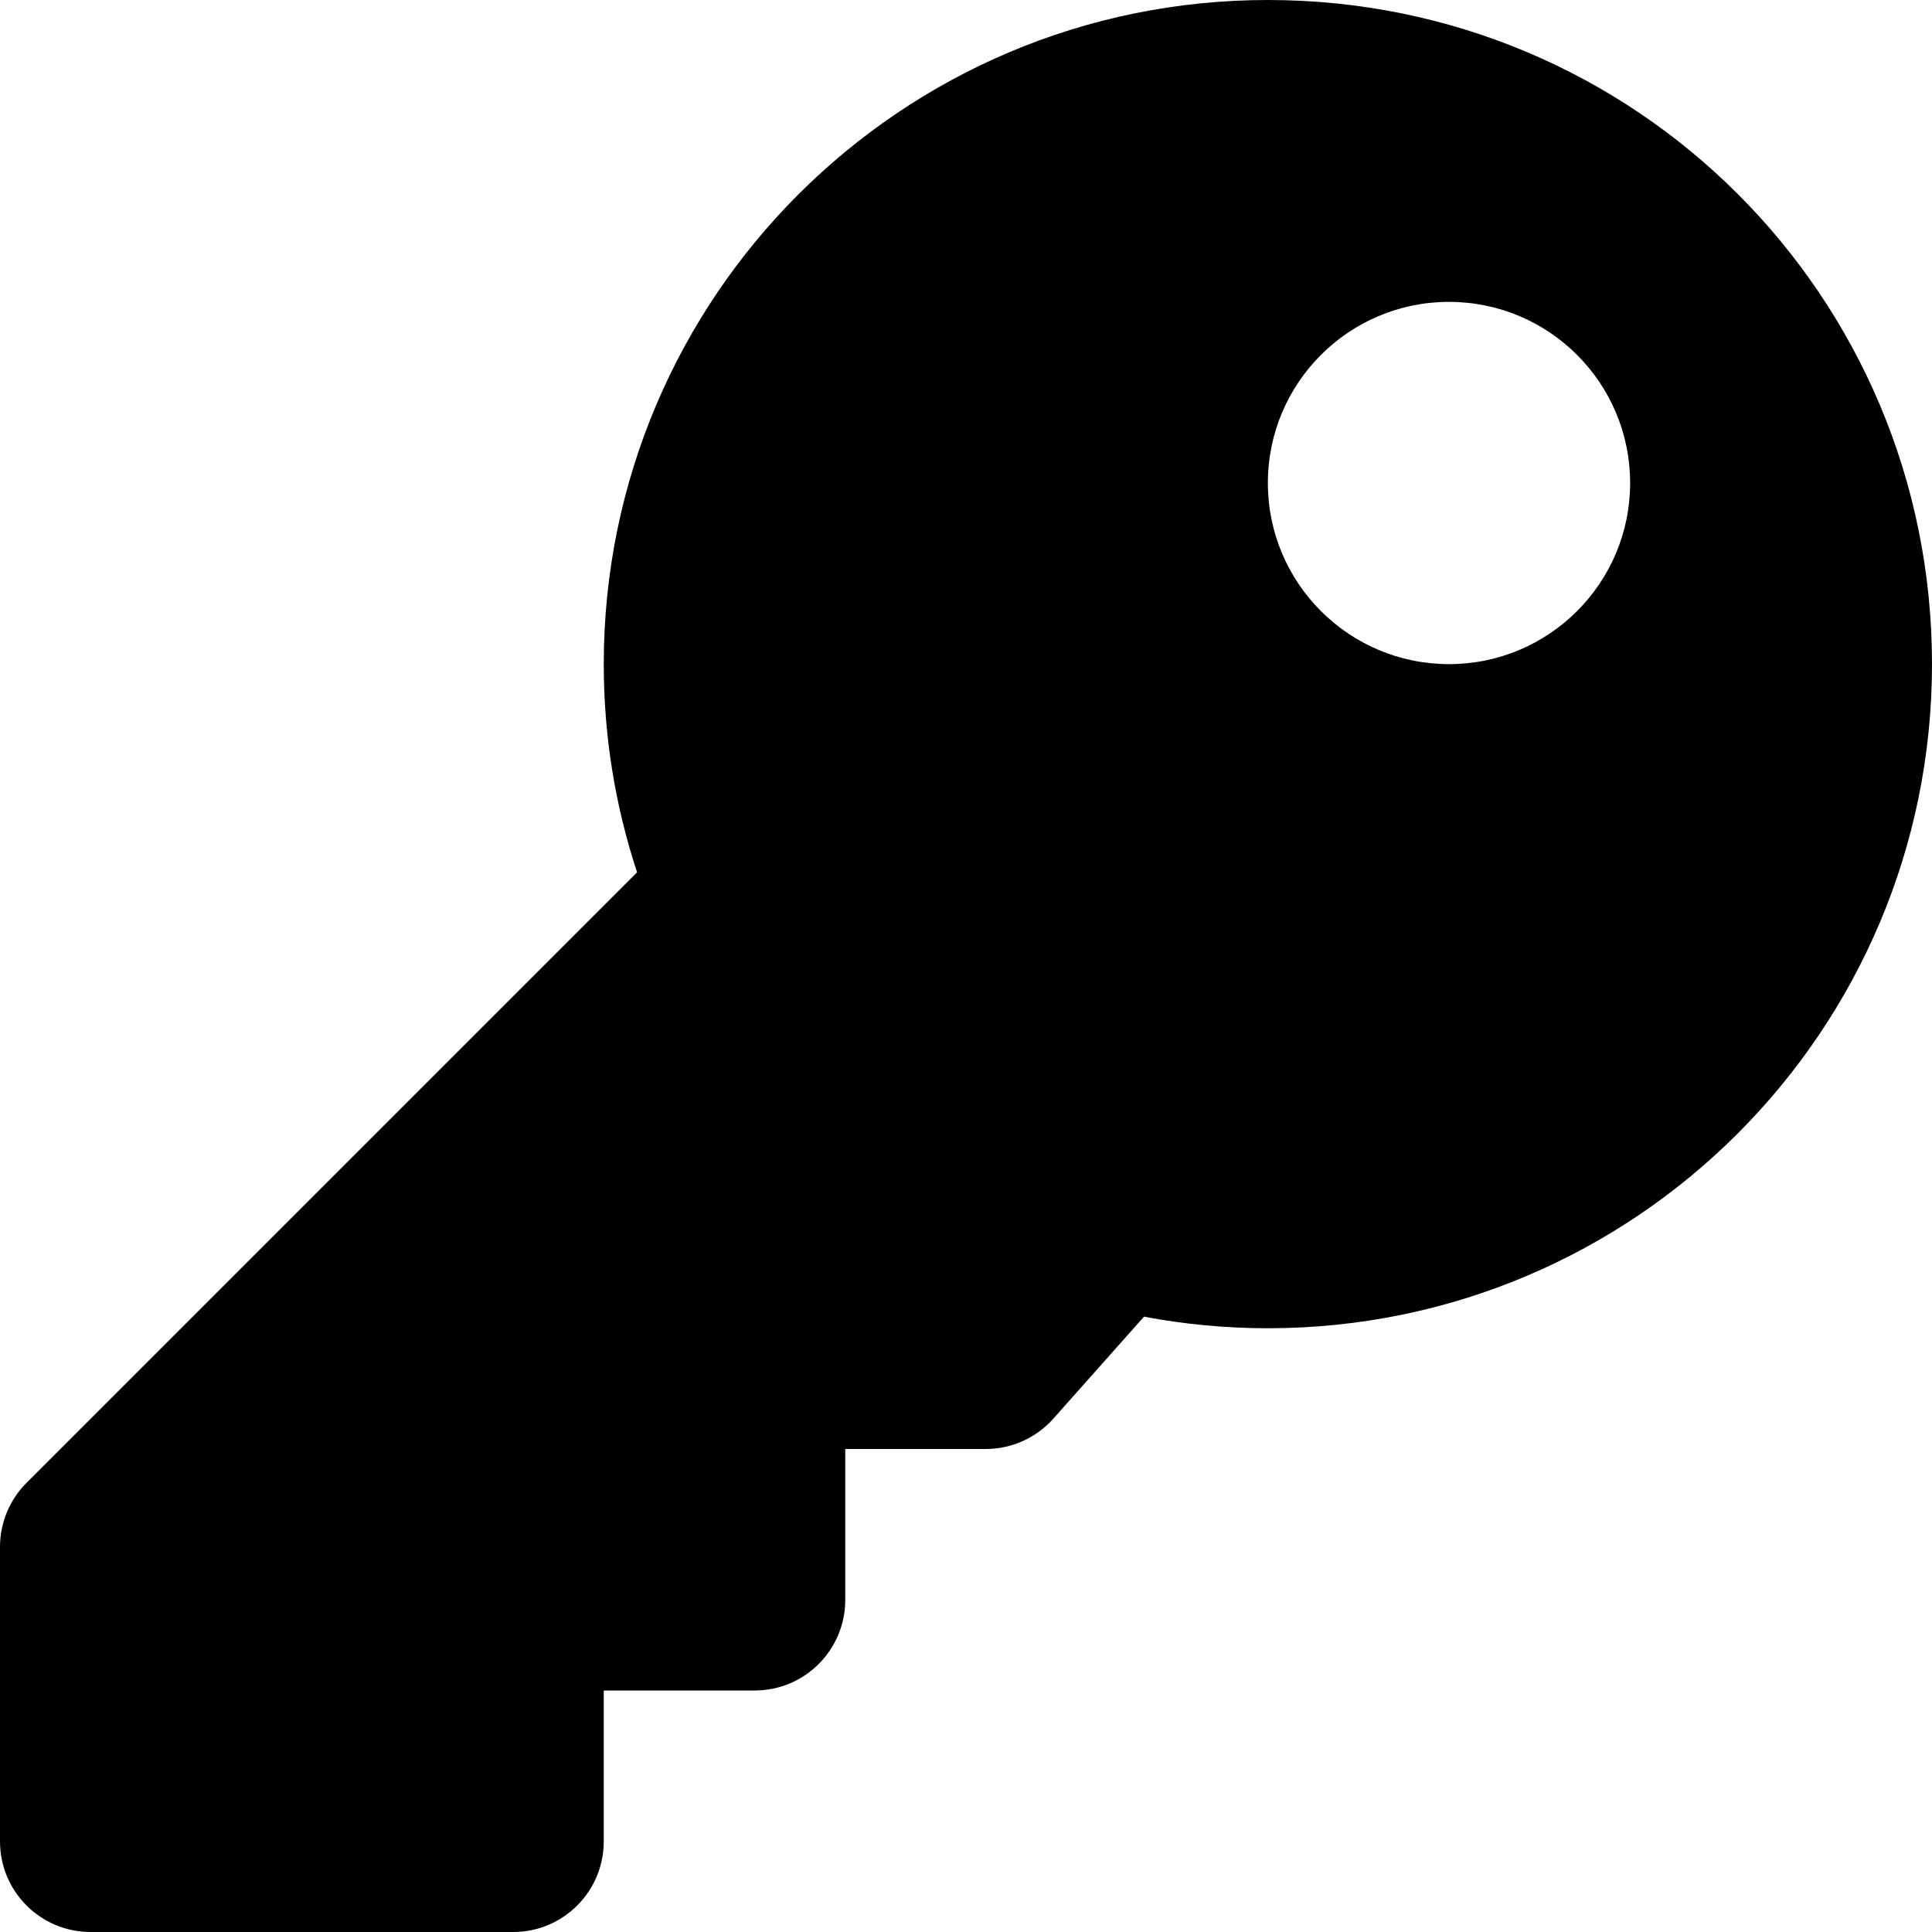
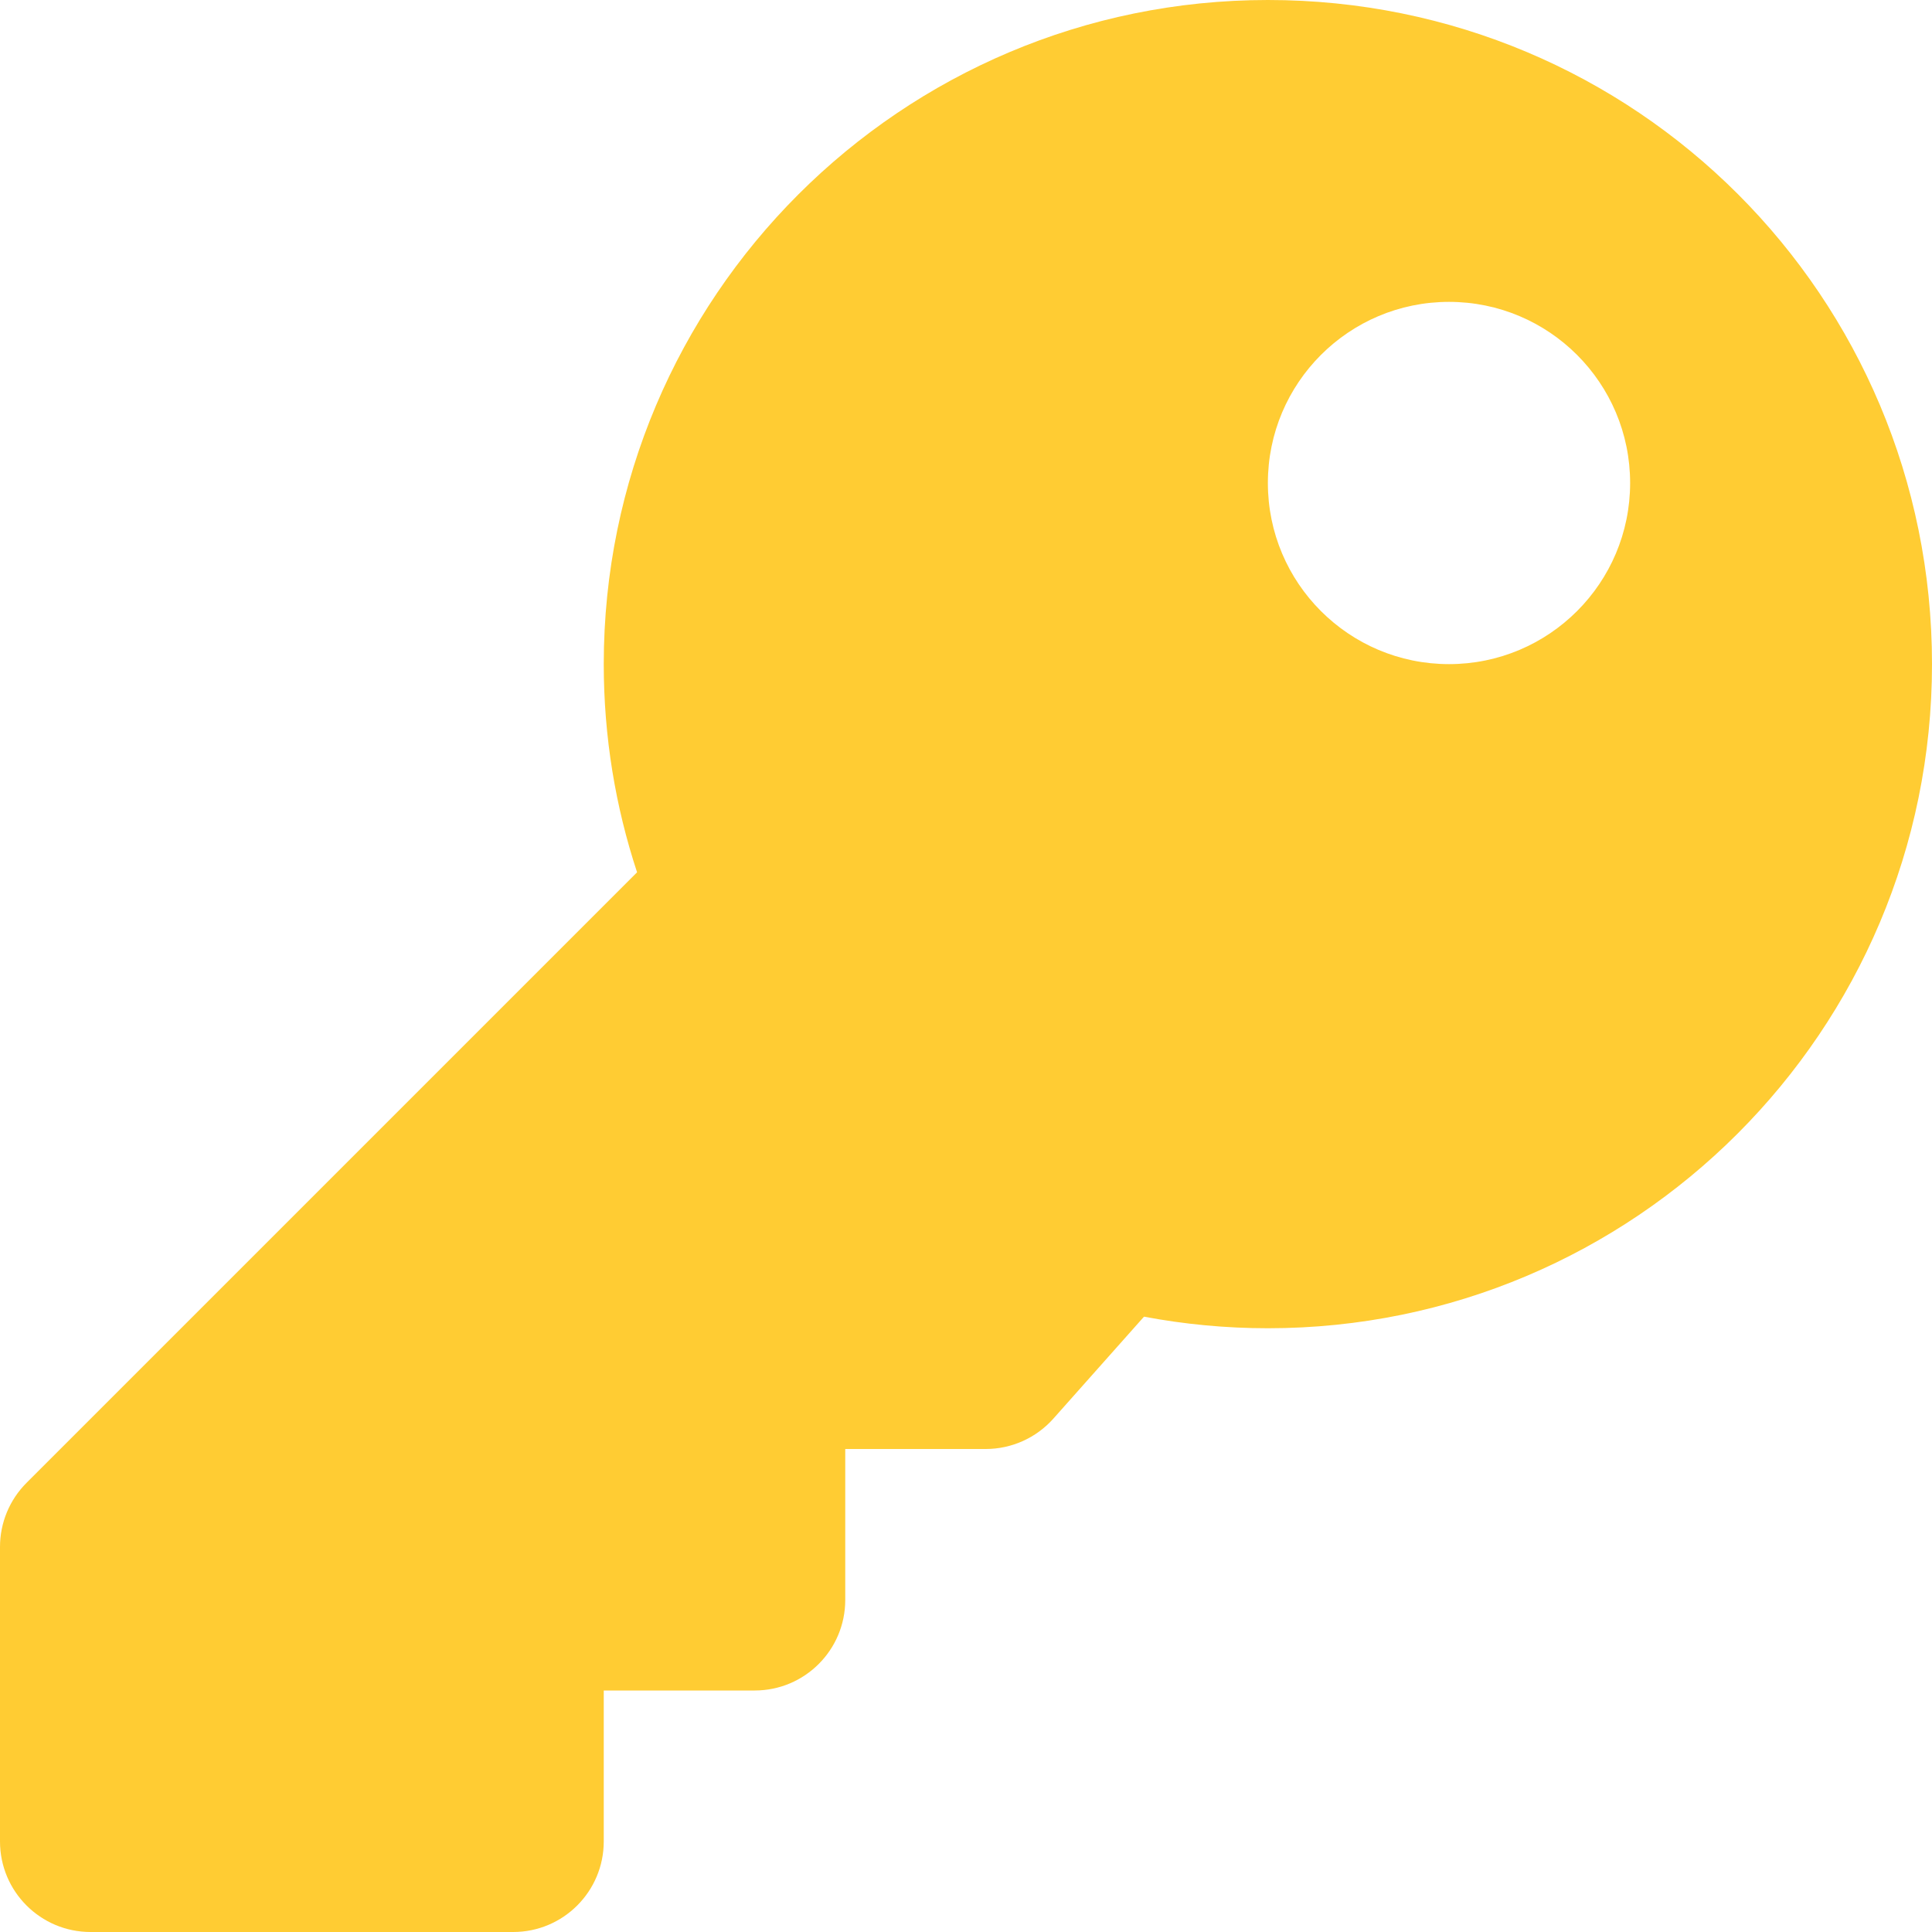
<svg xmlns="http://www.w3.org/2000/svg" aria-hidden="true" focusable="false" data-prefix="fas" data-icon="key" class="svg-inline--fa fa-key fa-w-16" role="img" viewBox="0 0 512 512">
-   <path fill="currentColor" d="M512 176.001C512 273.203 433.202 352 336 352c-11.22 0-22.19-1.062-32.827-3.069l-24.012 27.014A23.999 23.999 0 0 1 261.223 384H224v40c0 13.255-10.745 24-24 24h-40v40c0 13.255-10.745 24-24 24H24c-13.255 0-24-10.745-24-24v-78.059c0-6.365 2.529-12.47 7.029-16.971l161.802-161.802C163.108 213.814 160 195.271 160 176 160 78.798 238.797.001 335.999 0 433.488-.001 512 78.511 512 176.001zM336 128c0 26.51 21.49 48 48 48s48-21.49 48-48-21.49-48-48-48-48 21.49-48 48z" />
+   <path fill="#ffcc33" d="M512 176.001C512 273.203 433.202 352 336 352c-11.22 0-22.19-1.062-32.827-3.069l-24.012 27.014A23.999 23.999 0 0 1 261.223 384H224v40c0 13.255-10.745 24-24 24h-40v40c0 13.255-10.745 24-24 24H24c-13.255 0-24-10.745-24-24v-78.059c0-6.365 2.529-12.47 7.029-16.971l161.802-161.802C163.108 213.814 160 195.271 160 176 160 78.798 238.797.001 335.999 0 433.488-.001 512 78.511 512 176.001zM336 128c0 26.51 21.49 48 48 48s48-21.49 48-48-21.49-48-48-48-48 21.49-48 48z" />
</svg>
